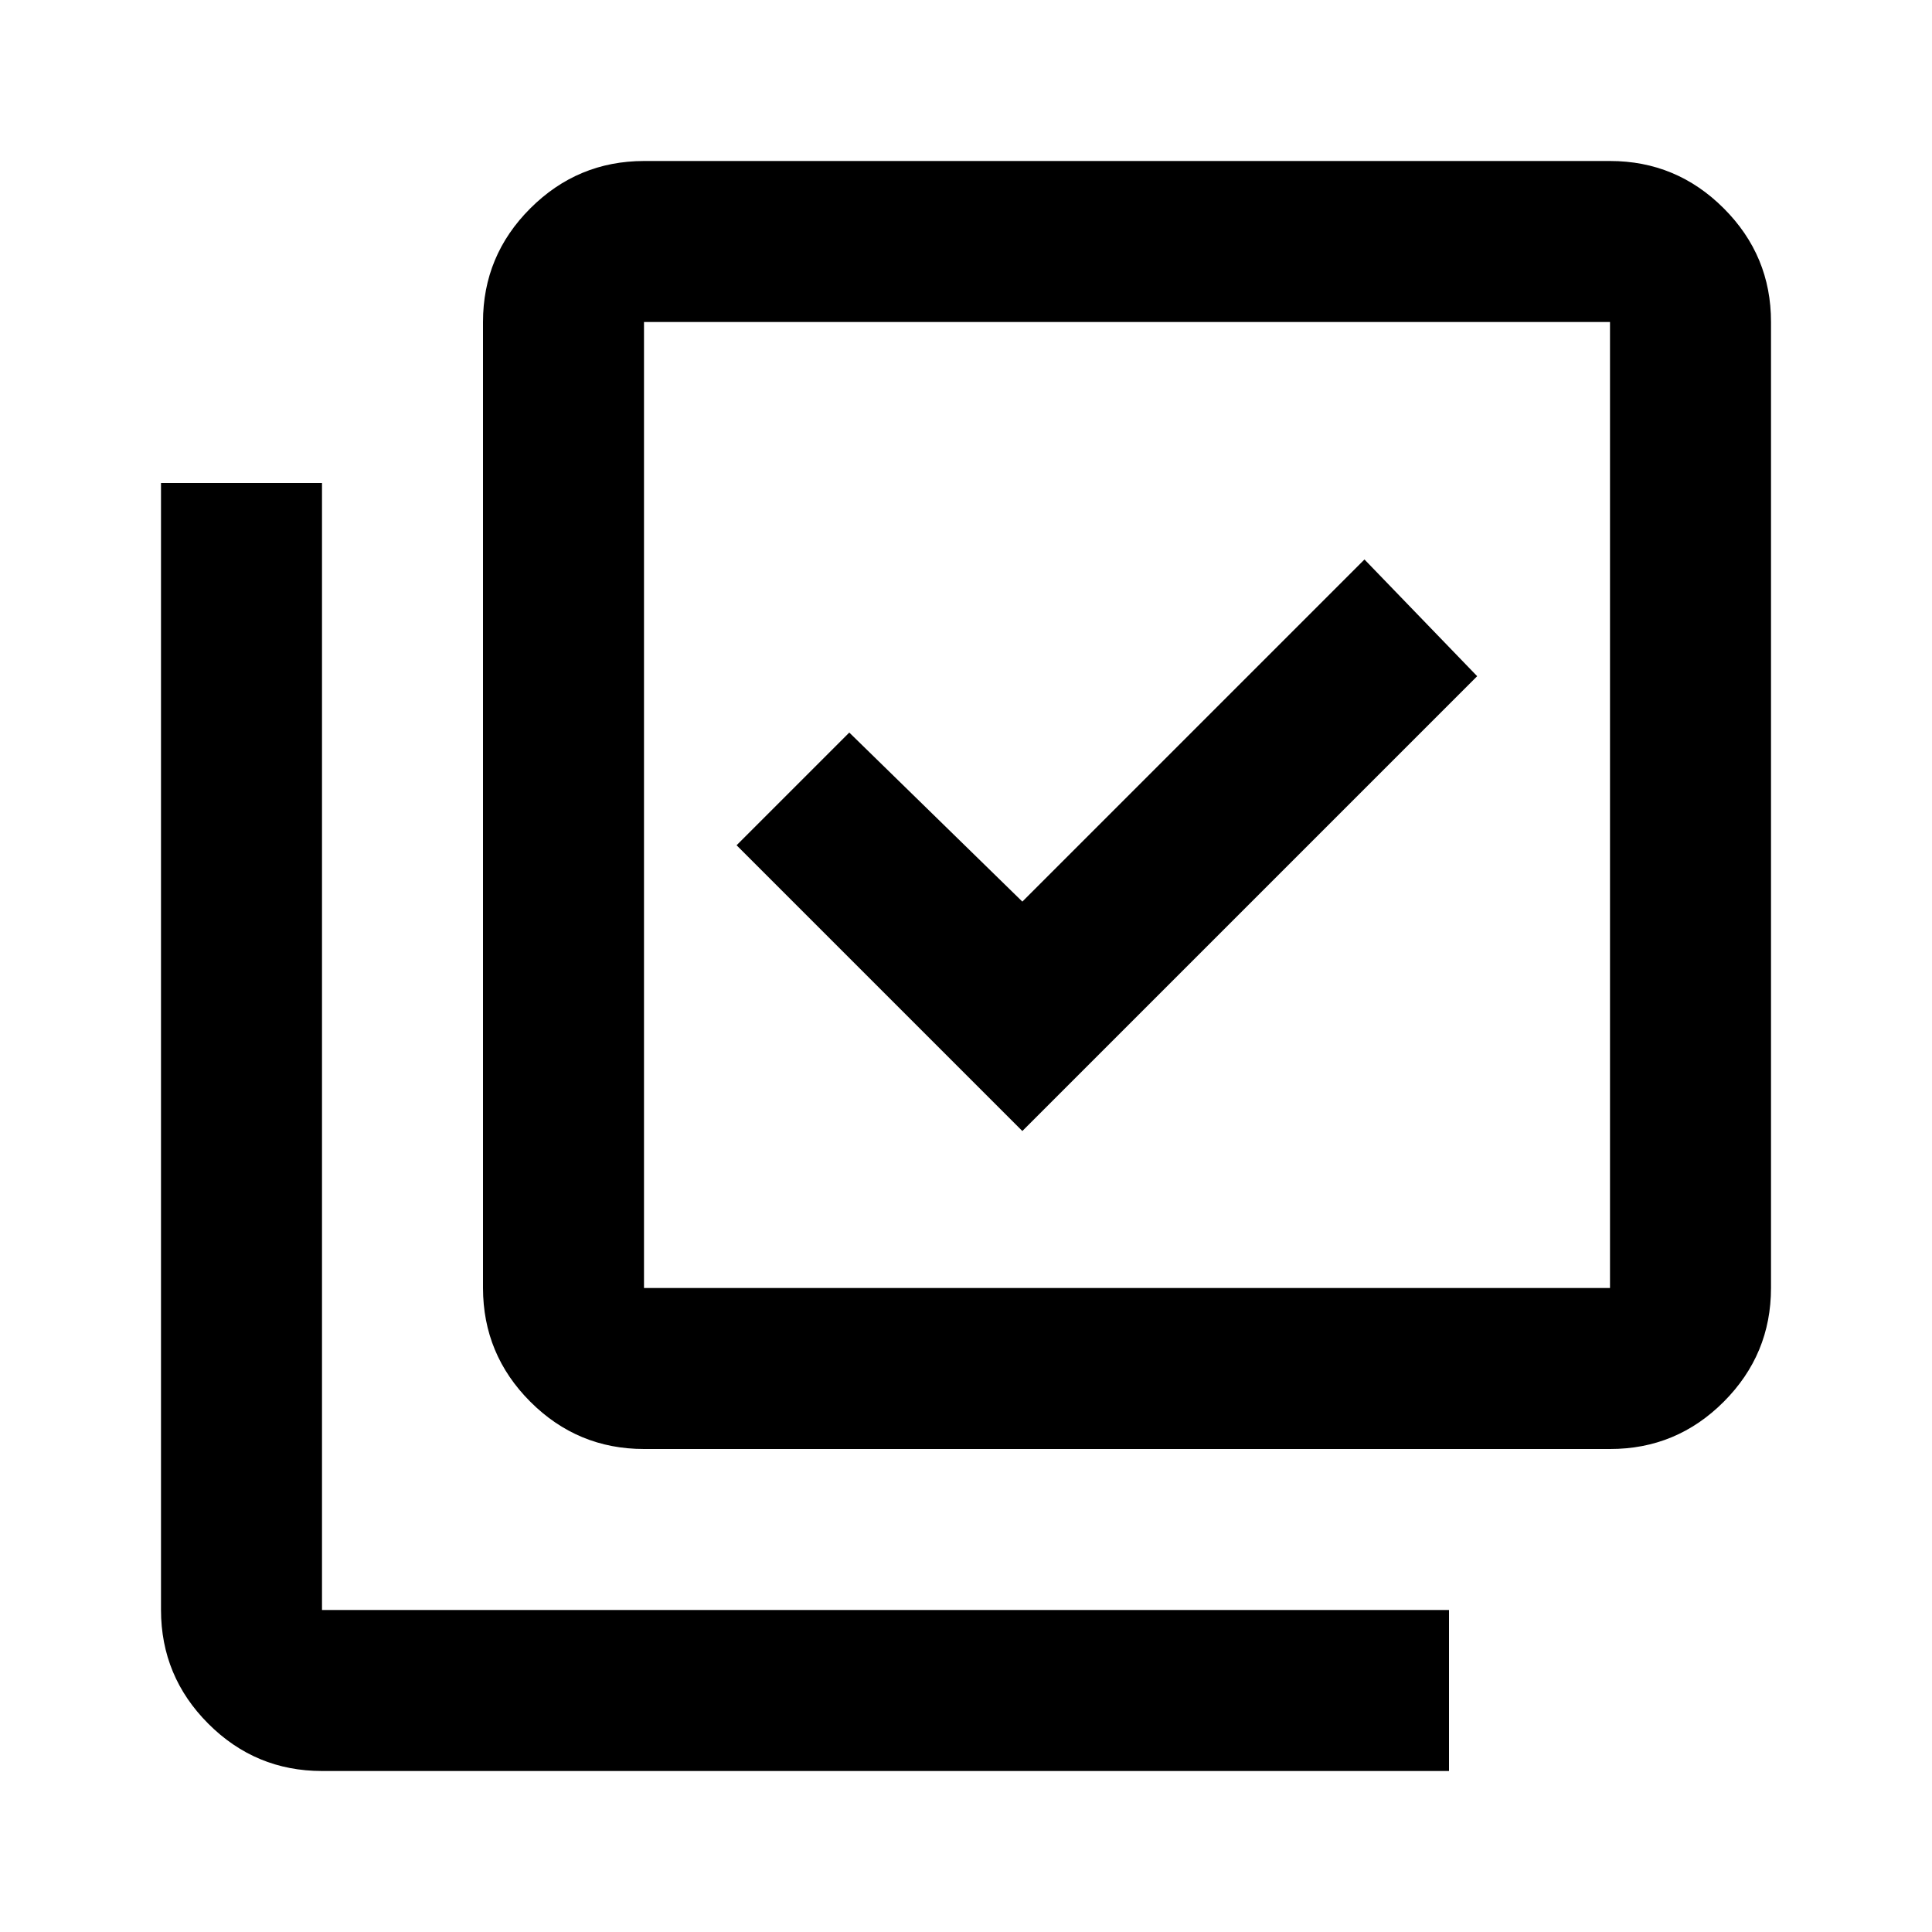
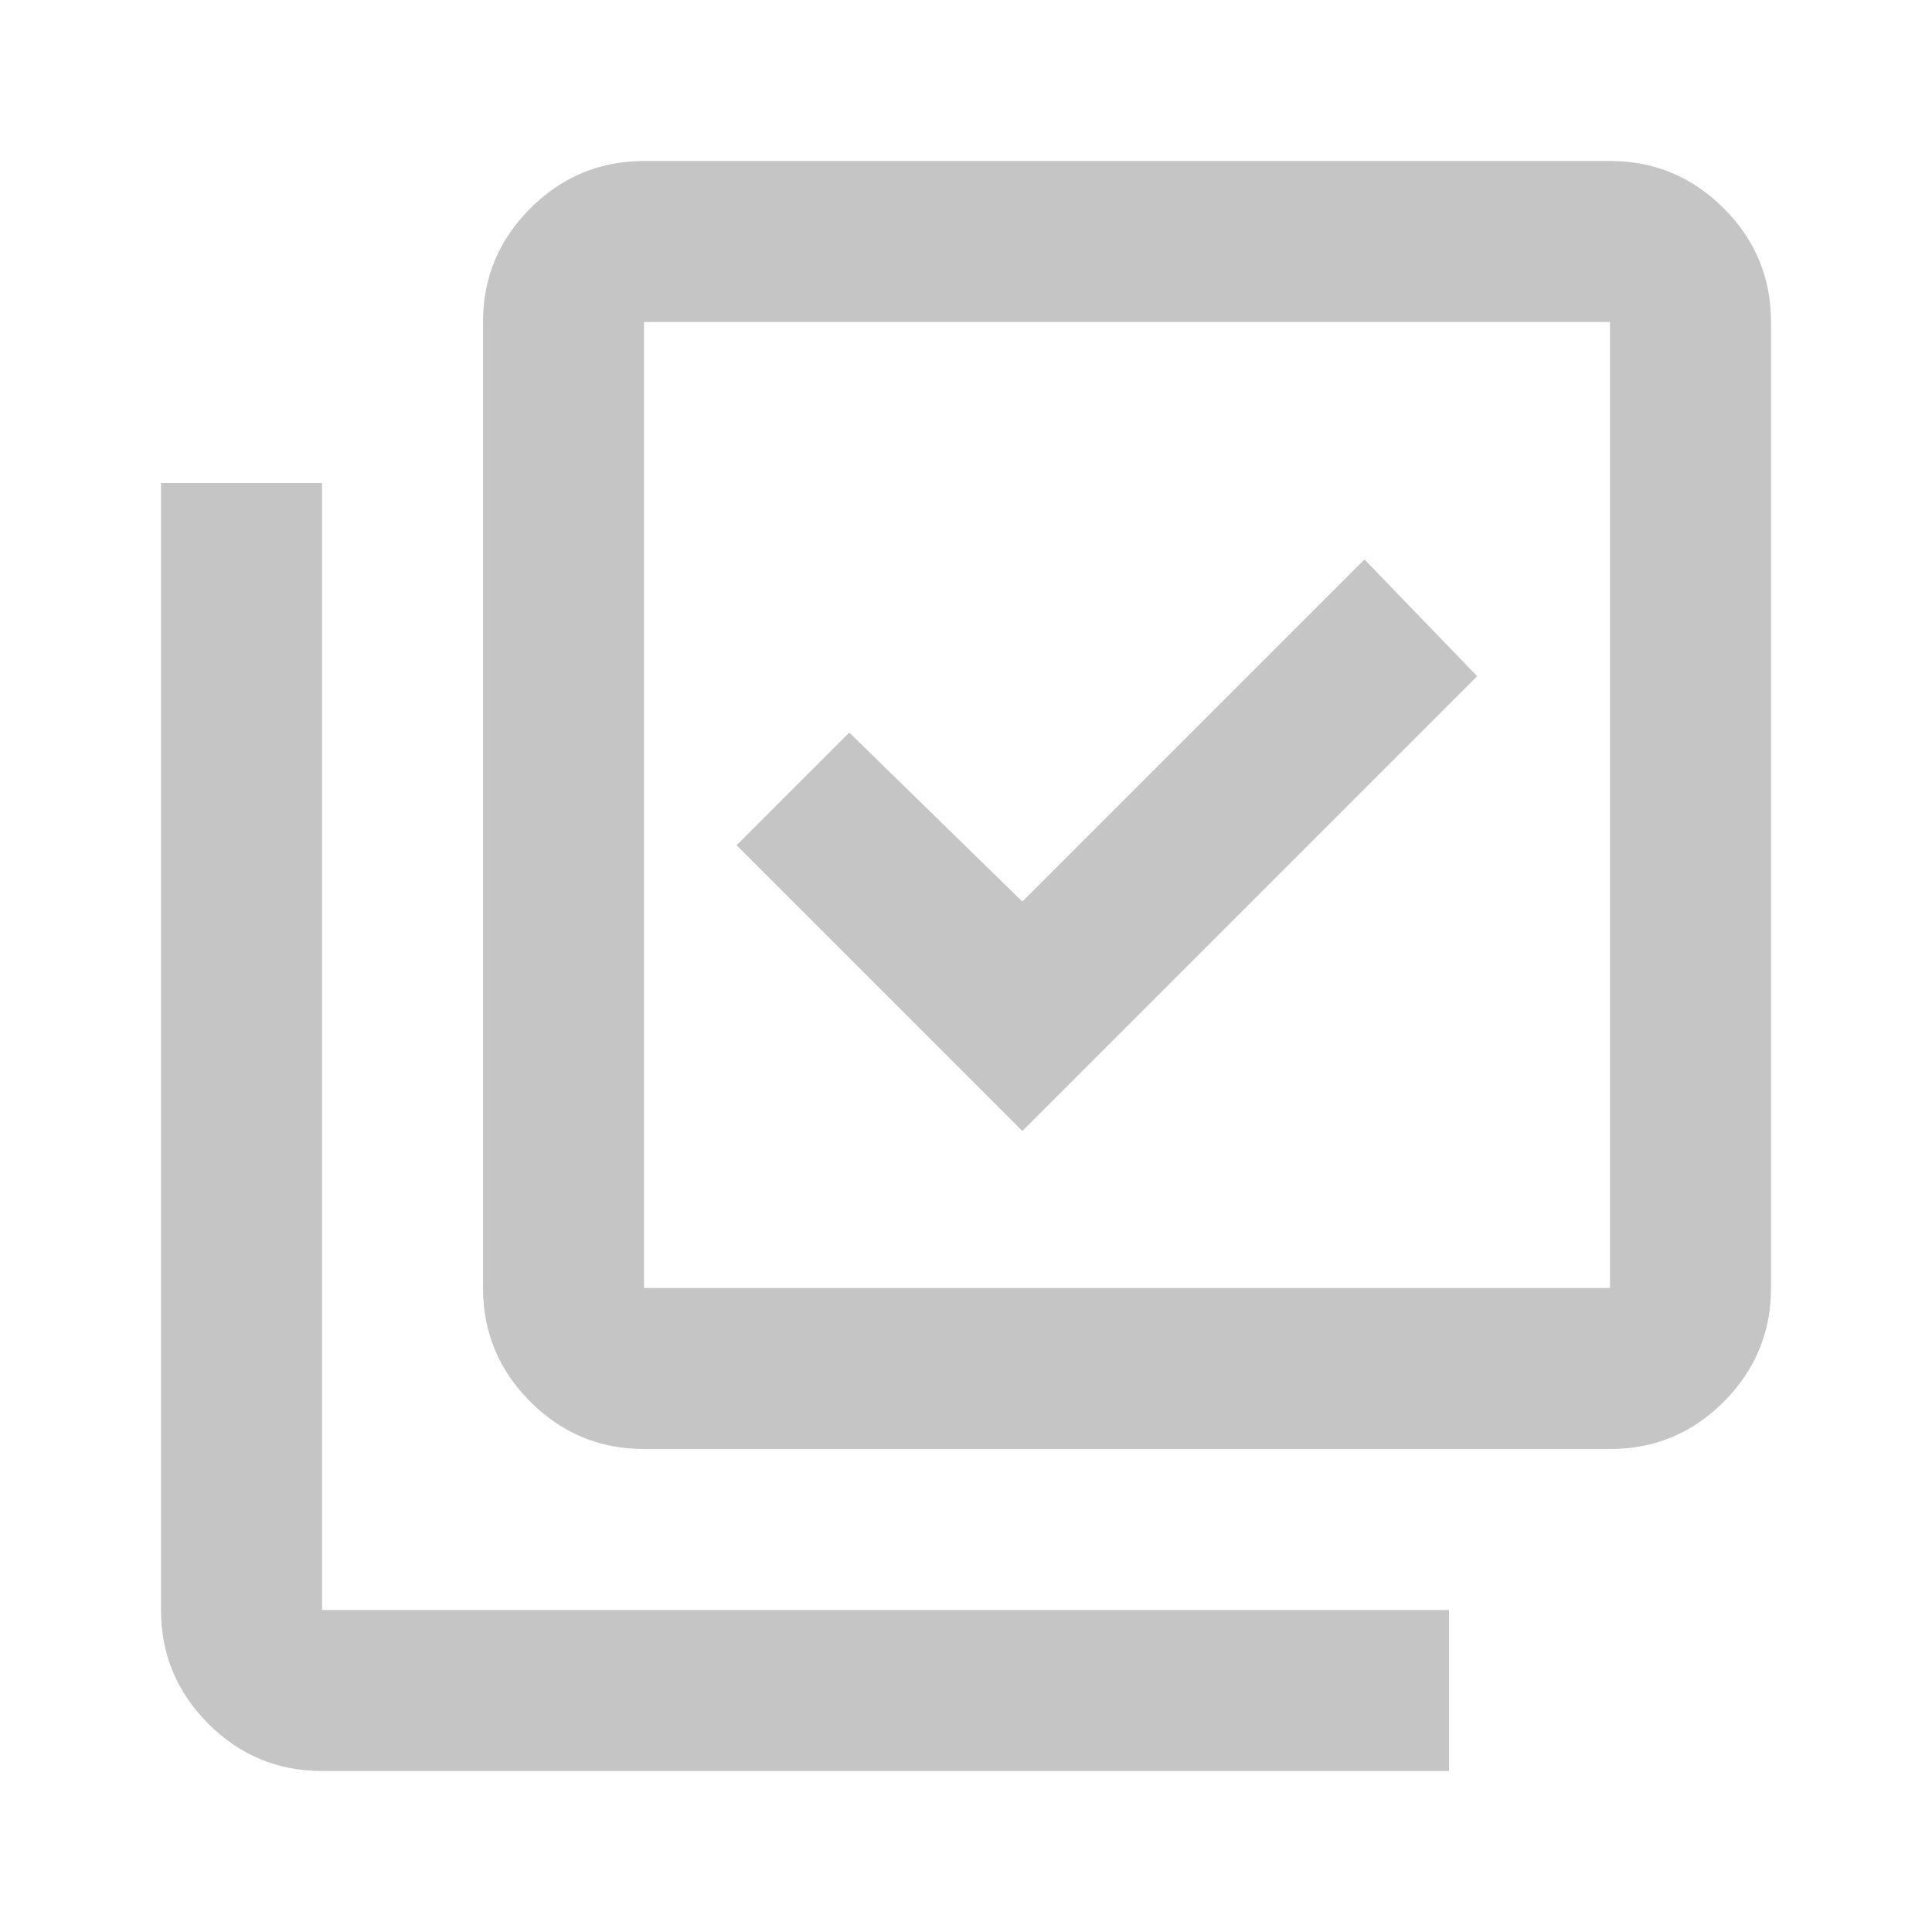
<svg xmlns="http://www.w3.org/2000/svg" width="24" height="24" viewBox="0 0 24 24">
-   <path fill="currentColor" d="m12.7 14.05l5.65-5.65l-1.4-1.45l-4.25 4.25l-2.15-2.1l-1.4 1.4zM8 18q-.825 0-1.412-.587T6 16V4q0-.825.588-1.412T8 2h12q.825 0 1.413.588T22 4v12q0 .825-.587 1.413T20 18zm0-2h12V4H8zm-4 6q-.825 0-1.412-.587T2 20V6h2v14h14v2zM8 4v12z" />
+   <path fill="#c5c5c5" d="m12.7 14.05l5.65-5.65l-1.4-1.45l-4.25 4.25l-2.15-2.1l-1.4 1.4zM8 18q-.825 0-1.412-.587T6 16V4q0-.825.588-1.412T8 2h12q.825 0 1.413.588T22 4v12q0 .825-.587 1.413T20 18zm0-2h12V4H8zm-4 6q-.825 0-1.412-.587T2 20V6h2v14h14v2zM8 4v12z" />
</svg>
